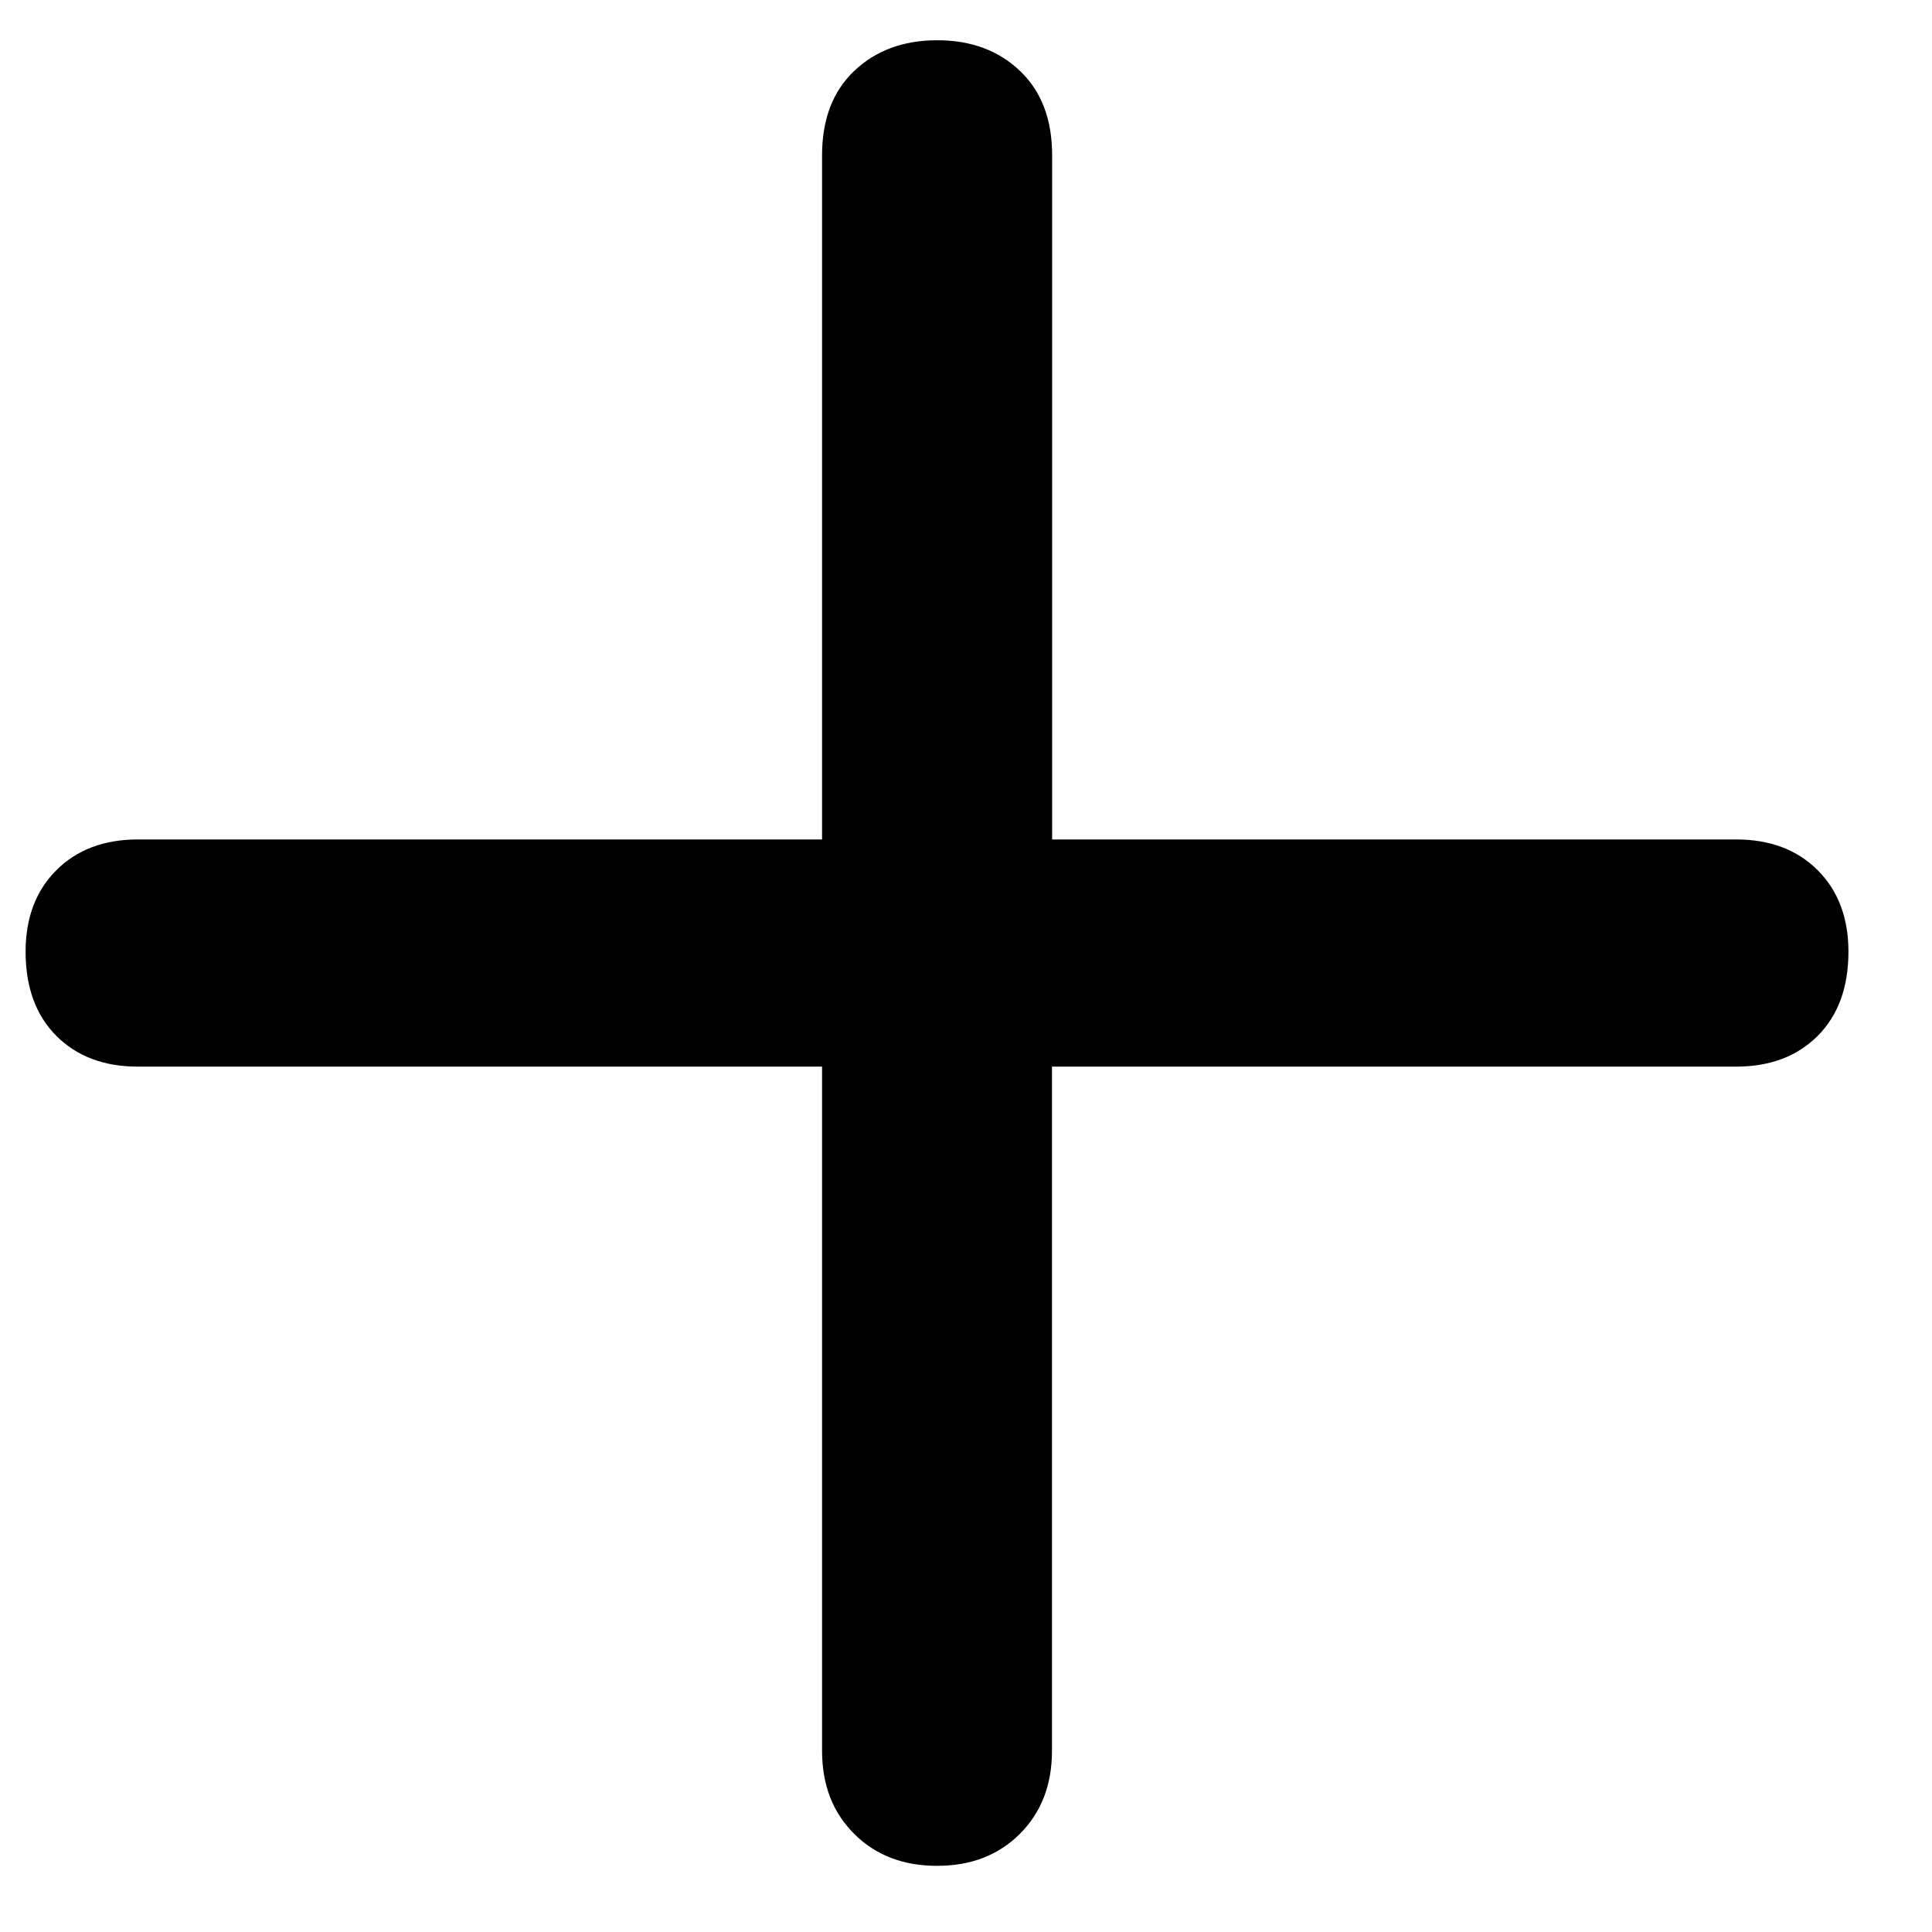
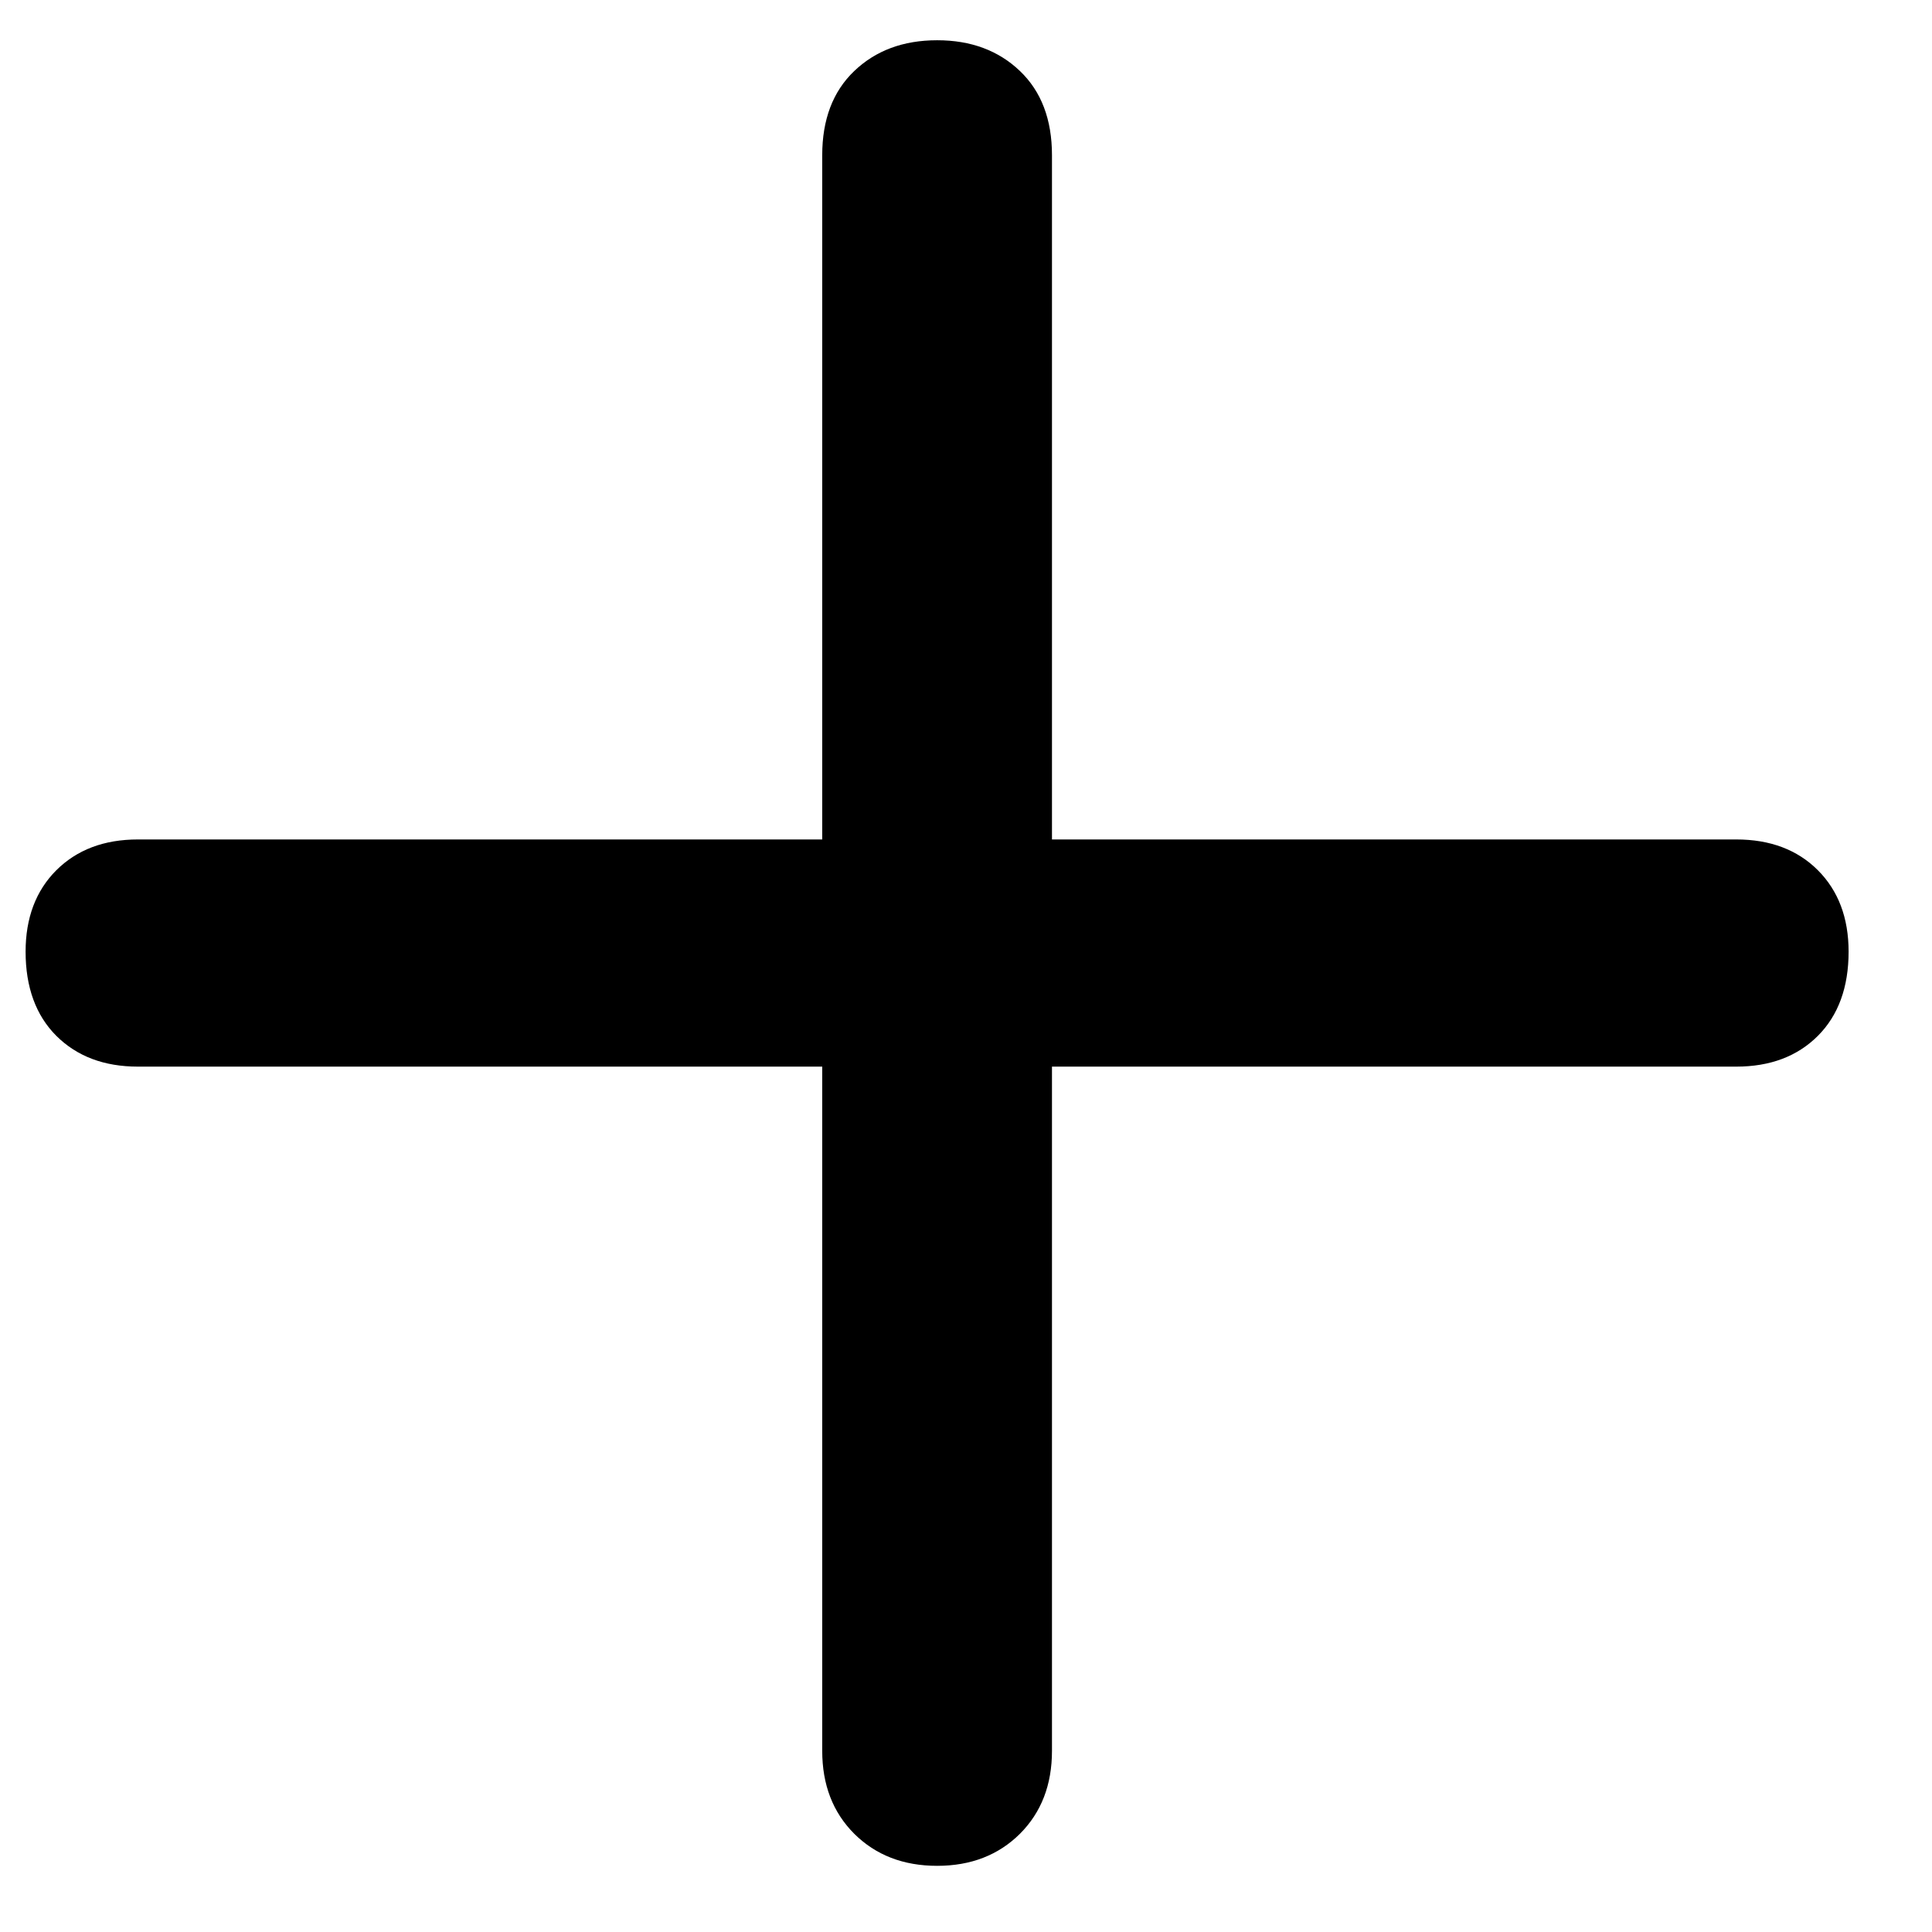
- <svg width="12" height="12">
-   <path fill="#000" fill-rule="evenodd" d="M10.784 5.214c.21 0 .379.064.506.191.127.127.191.296.191.506 0 .221-.064.396-.191.523-.127.127-.296.191-.506.191H6.534v4.25c0 .21-.066.382-.199.515-.133.133-.304.199-.515.199s-.382-.066-.515-.199c-.133-.133-.199-.304-.199-.515v-4.25h-4.25c-.21 0-.379-.064-.506-.191-.127-.127-.191-.302-.191-.523 0-.21.064-.379.191-.506.127-.127.296-.191.506-.191h4.25v-4.25c0-.221.066-.396.199-.523C5.439.314 5.61.25 5.821.25s.382.064.515.191c.133.127.199.302.199.523v4.25h4.25z" />
+ <svg xmlns="http://www.w3.org/2000/svg" width="12px" height="12px" viewBox="0 0 12 12" version="1.1">
+   <defs />
+   <g id="Page-1" stroke="none" stroke-width="1" fill="none" fill-rule="evenodd">
+     <g id="plus" fill="#000000">
+       <path d="M10.784,5.214 C10.995,5.214 11.164,5.278 11.291,5.405 C11.418,5.532 11.482,5.701 11.482,5.911 C11.482,6.132 11.418,6.307 11.291,6.434 C11.164,6.561 10.995,6.625 10.784,6.625 L6.534,6.625 L6.534,10.875 C6.534,11.085 6.468,11.257 6.335,11.39 C6.202,11.522 6.031,11.589 5.821,11.589 C5.61,11.589 5.439,11.522 5.306,11.39 C5.173,11.257 5.107,11.085 5.107,10.875 L5.107,6.625 L0.857,6.625 C0.646,6.625 0.478,6.561 0.35,6.434 C0.223,6.307 0.159,6.132 0.159,5.911 C0.159,5.701 0.223,5.532 0.35,5.405 C0.478,5.278 0.646,5.214 0.857,5.214 L5.107,5.214 L5.107,0.964 C5.107,0.743 5.173,0.568 5.306,0.441 C5.439,0.314 5.61,0.25 5.821,0.25 C6.031,0.25 6.202,0.314 6.335,0.441 C6.468,0.568 6.534,0.743 6.534,0.964 L6.534,5.214 L10.784,5.214 Z" id="Shape" />
+     </g>
+   </g>
</svg>
